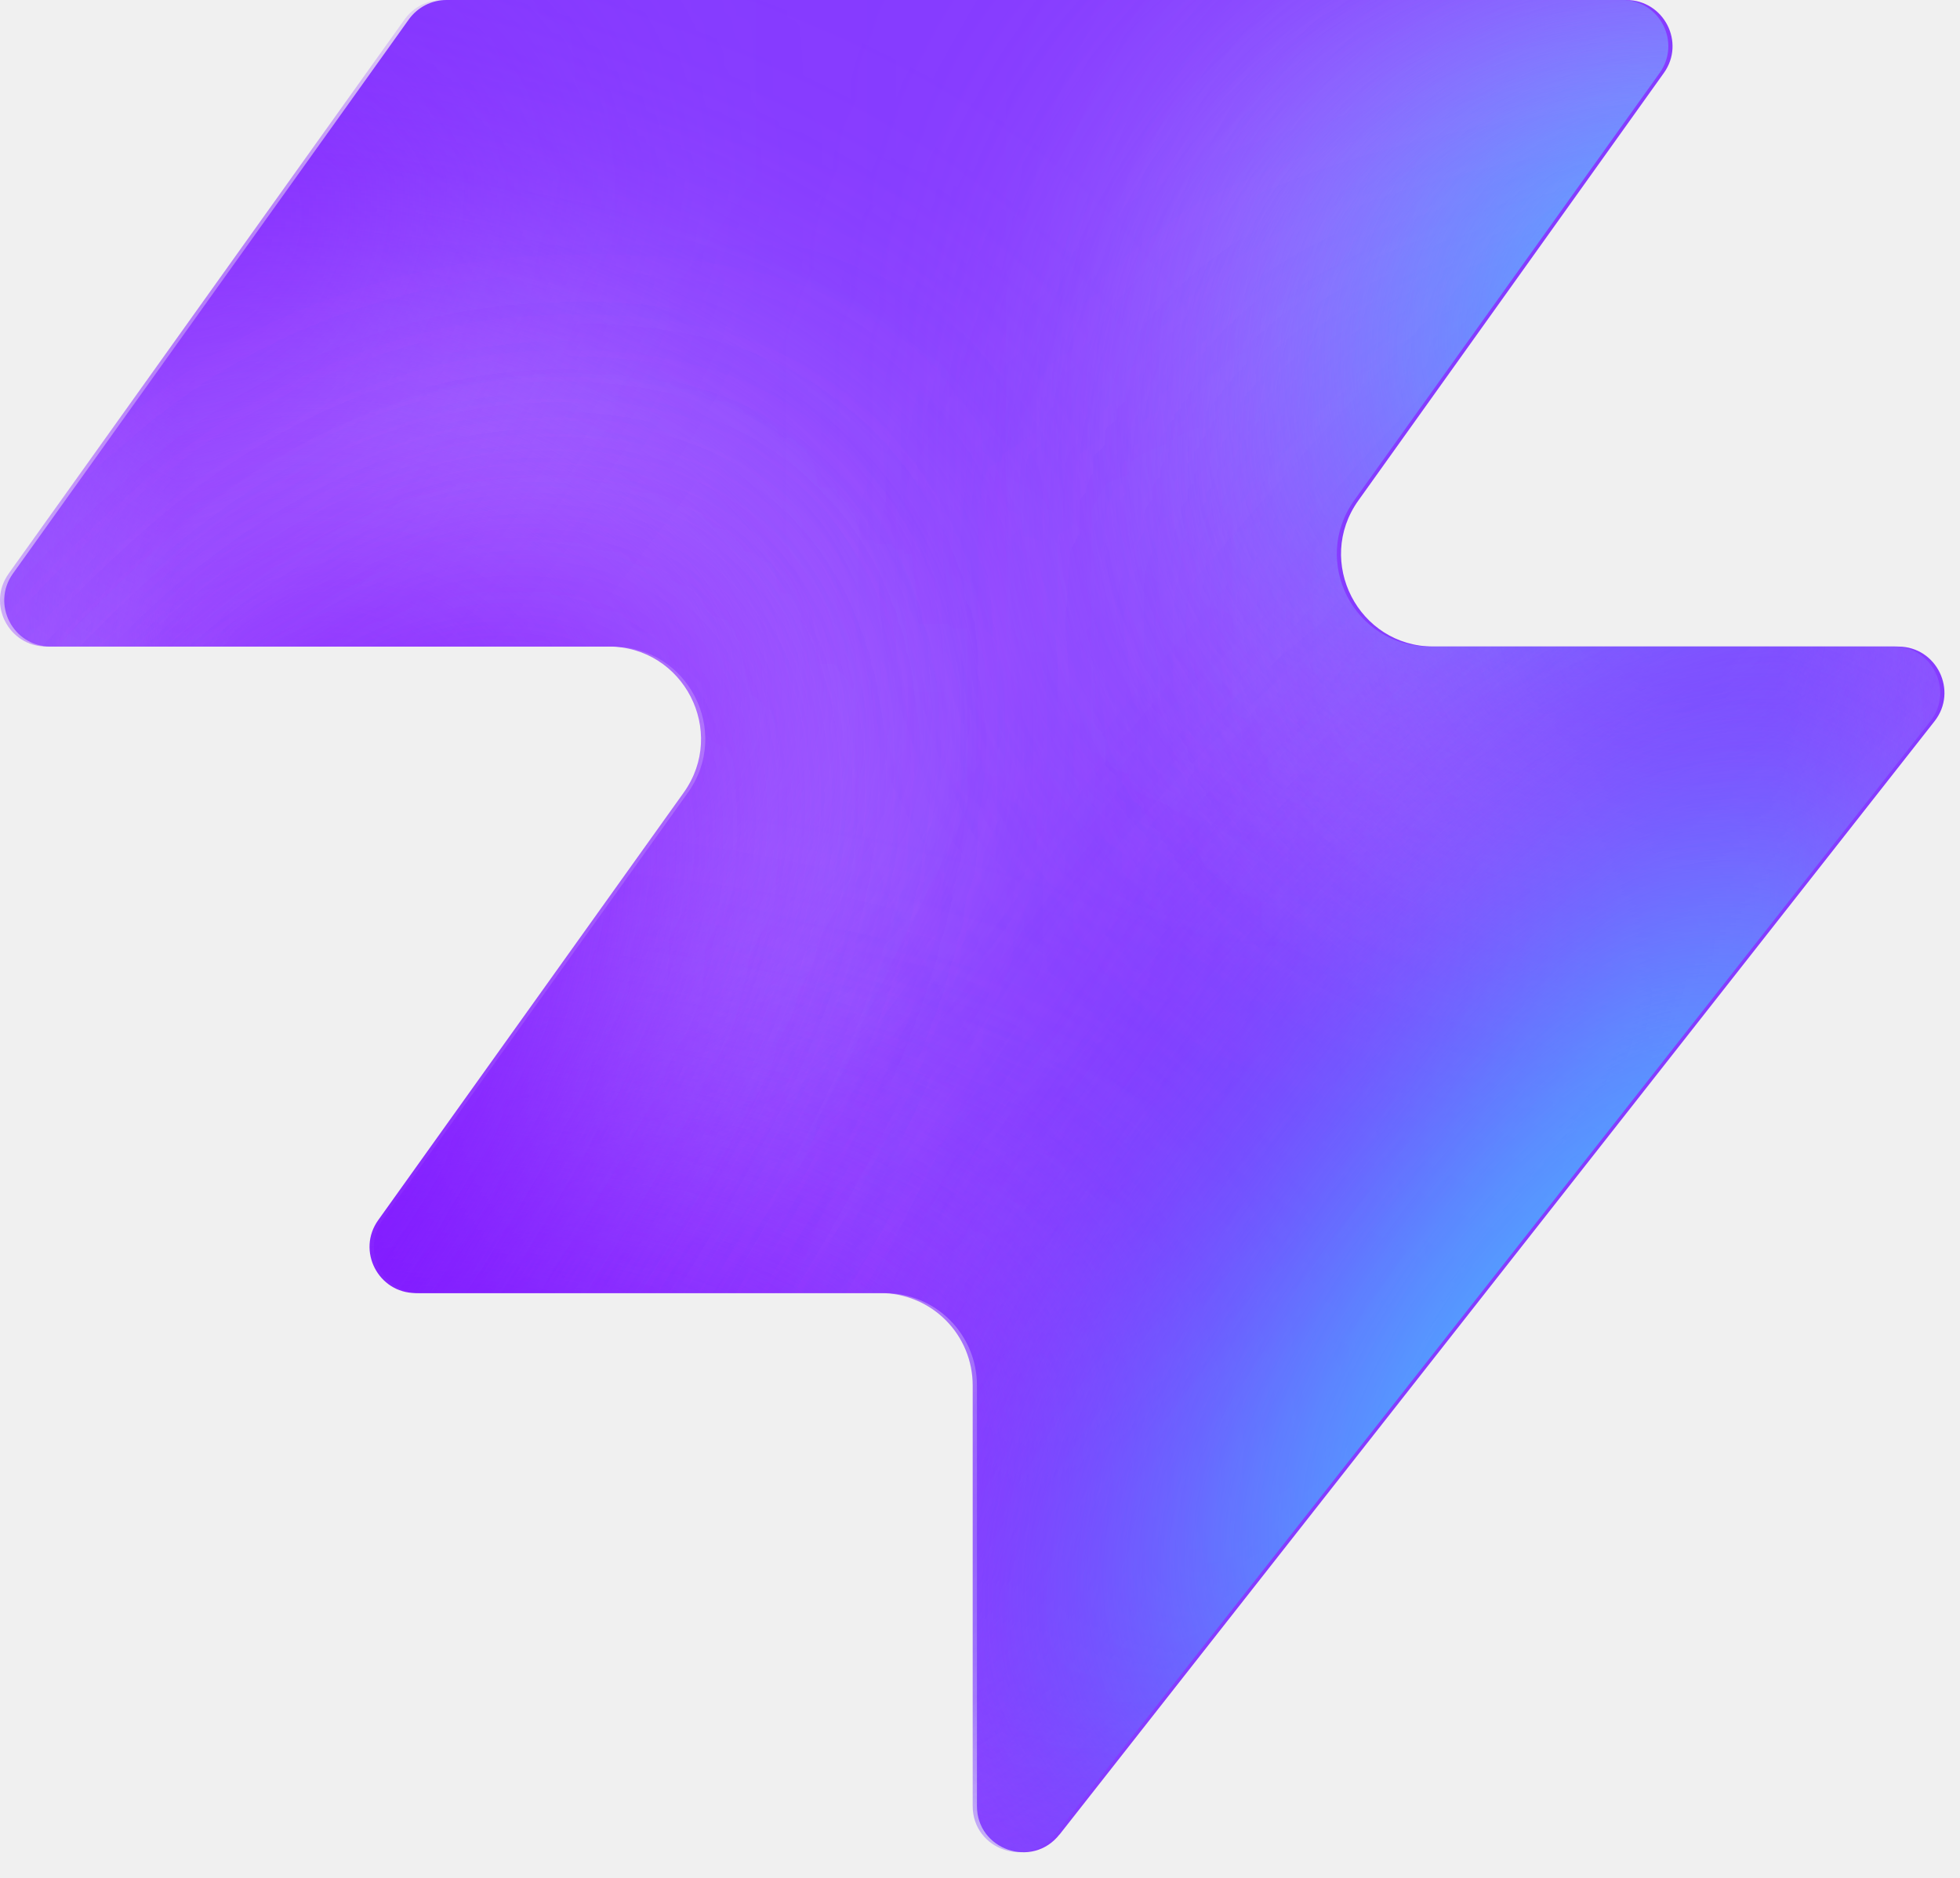
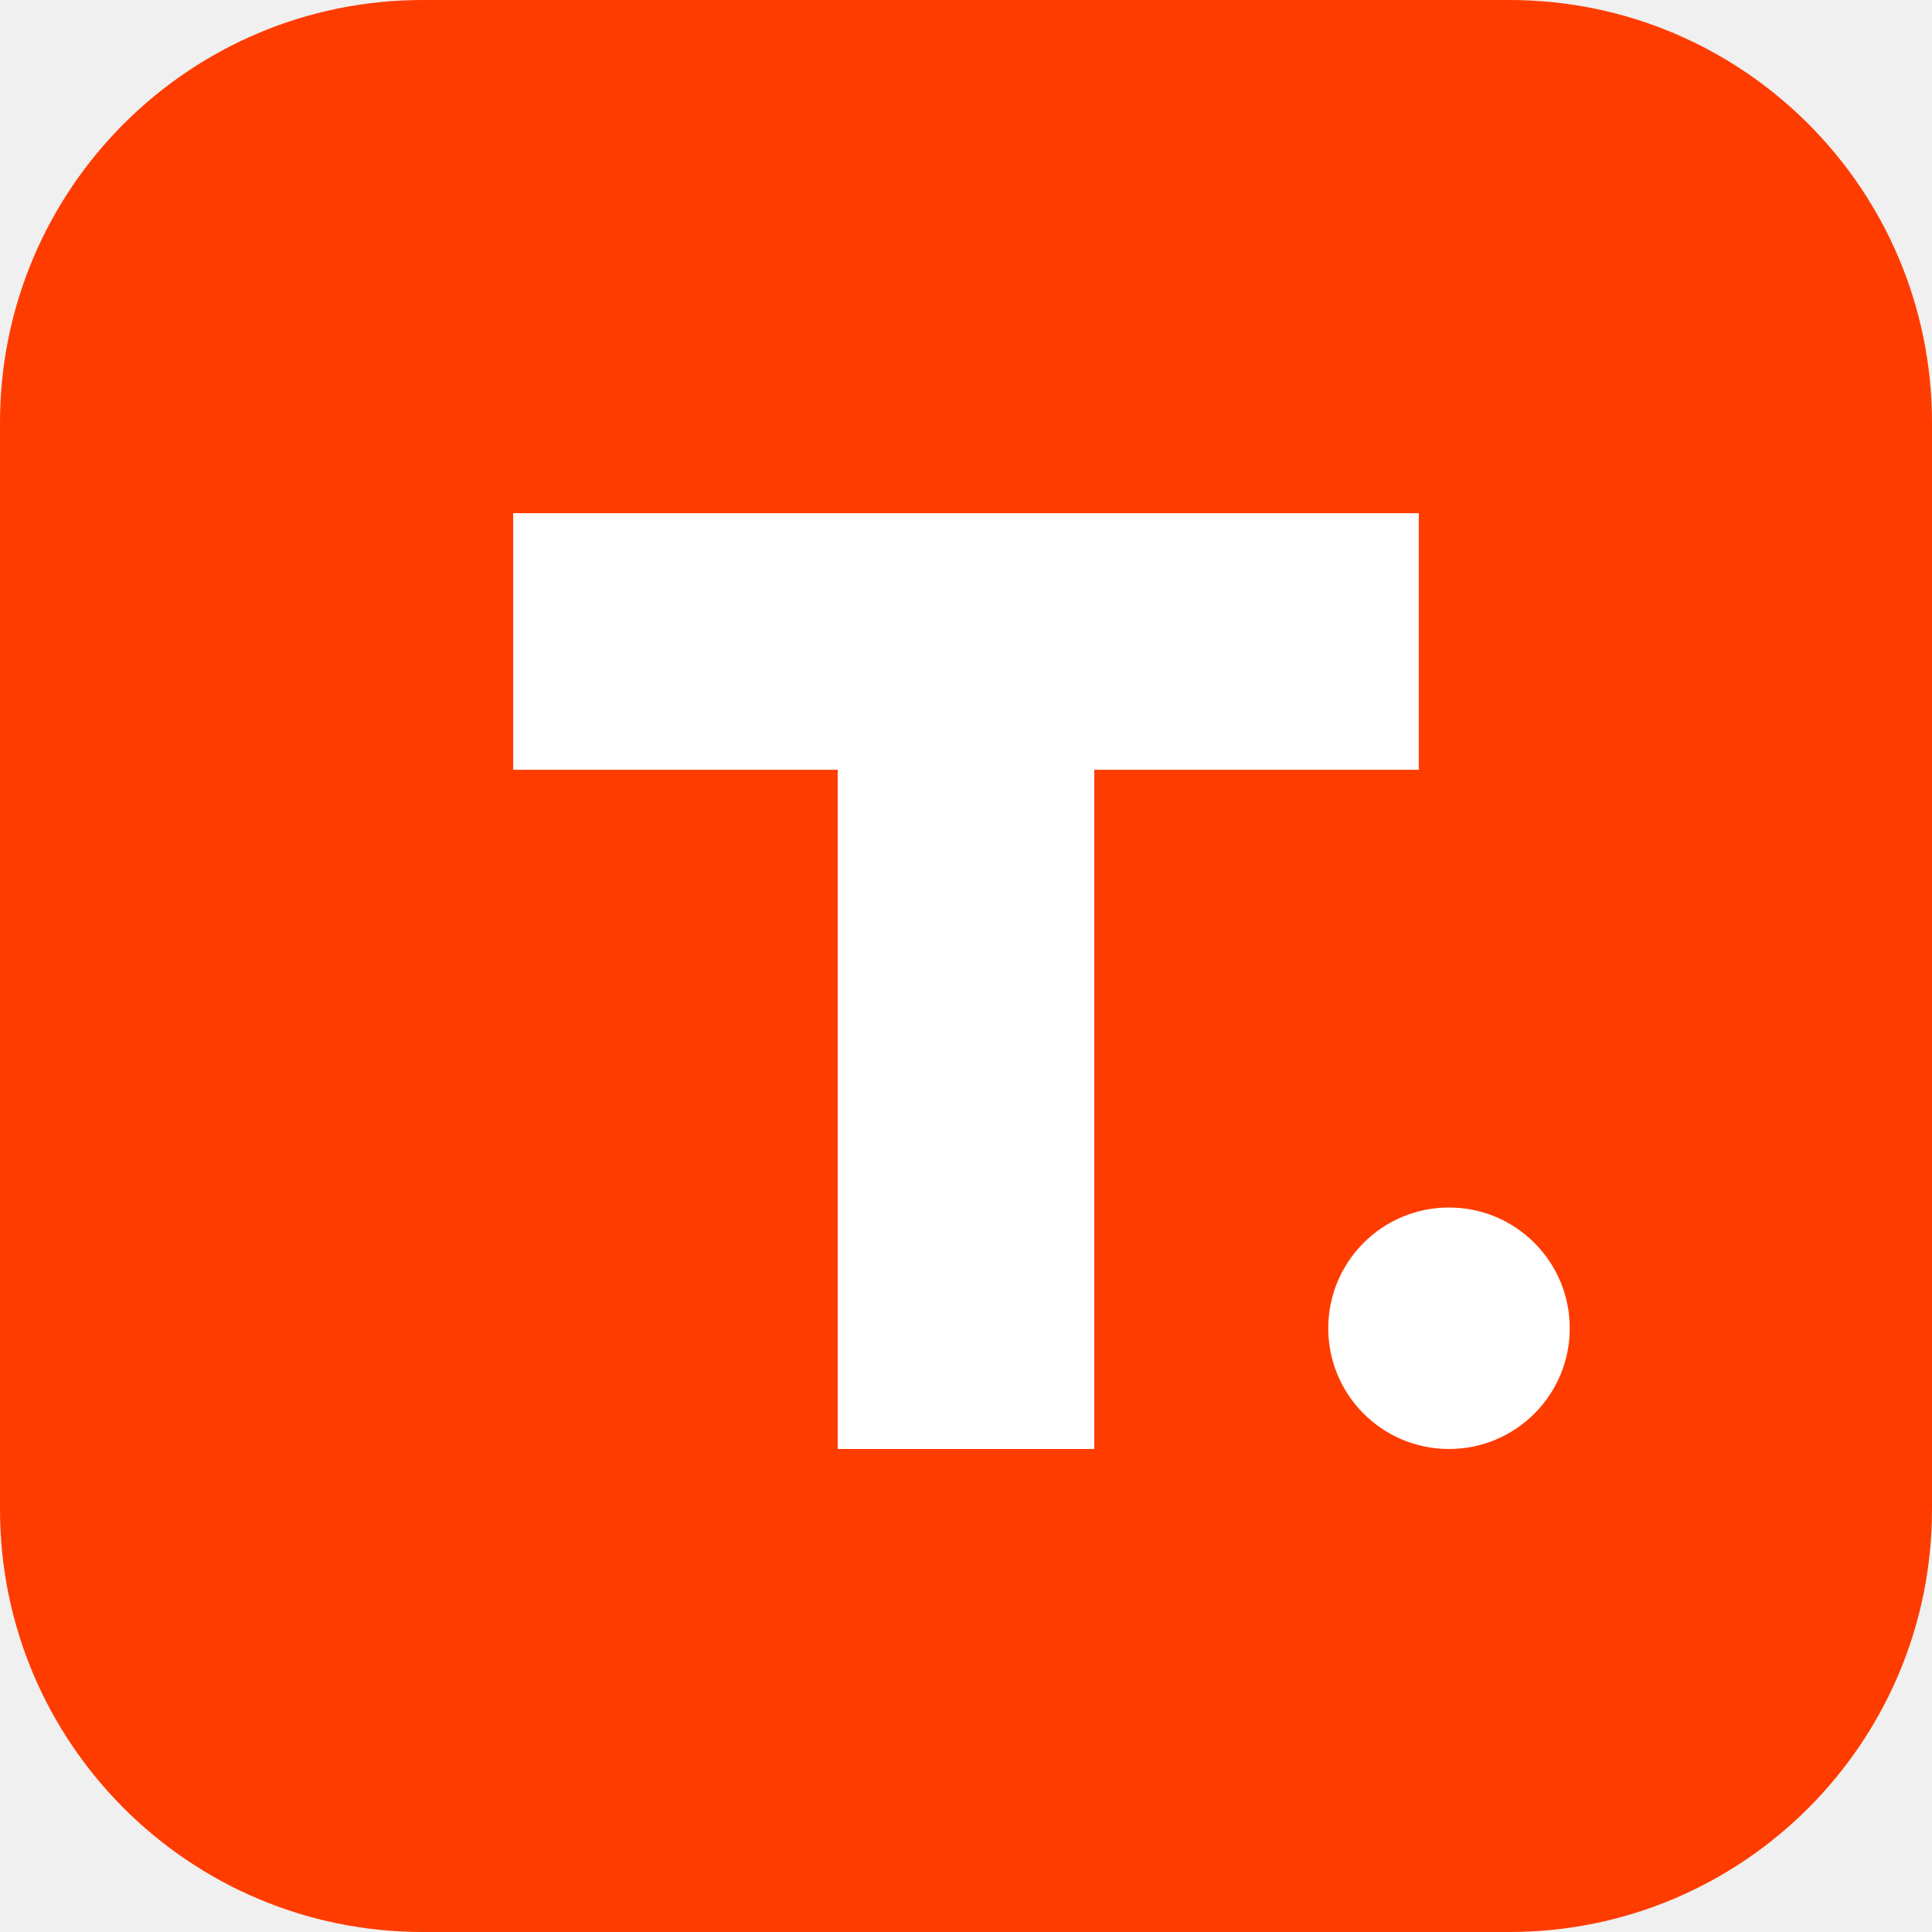
- <svg xmlns="http://www.w3.org/2000/svg" width="48" height="46" fill="none" viewBox="0 0 48 46">
-   <path fill="#863bff" d="M25.946 44.938c-.664.845-2.021.375-2.021-.698V33.937a2.26 2.26 0 0 0-2.262-2.262H10.287c-.92 0-1.456-1.04-.92-1.788l7.48-10.471c1.07-1.497 0-3.578-1.842-3.578H1.237c-.92 0-1.456-1.04-.92-1.788L10.013.474c.214-.297.556-.474.92-.474h28.894c.92 0 1.456 1.04.92 1.788l-7.48 10.471c-1.07 1.498 0 3.579 1.842 3.579h11.377c.943 0 1.473 1.088.89 1.83L25.947 44.94z" style="fill:#863bff;fill:color(display-p3 .525 .23 1);fill-opacity:1" />
-   <mask id="a" width="48" height="46" x="0" y="0" maskUnits="userSpaceOnUse" style="mask-type:alpha">
-     <path fill="#000" d="M25.842 44.938c-.664.844-2.021.375-2.021-.698V33.937a2.26 2.26 0 0 0-2.262-2.262H10.183c-.92 0-1.456-1.04-.92-1.788l7.48-10.471c1.07-1.498 0-3.579-1.842-3.579H1.133c-.92 0-1.456-1.04-.92-1.787L9.91.473c.214-.297.556-.474.92-.474h28.894c.92 0 1.456 1.04.92 1.788l-7.48 10.471c-1.07 1.498 0 3.578 1.842 3.578h11.377c.943 0 1.473 1.088.89 1.832L25.843 44.94z" style="fill:#000;fill-opacity:1" />
-   </mask>
-   <g mask="url(#a)">
-     <g filter="url(#b)">
-       <ellipse cx="5.508" cy="14.704" fill="#ede6ff" rx="5.508" ry="14.704" style="fill:#ede6ff;fill:color(display-p3 .927 .903 1);fill-opacity:1" transform="matrix(.00324 1 1 -.00324 -4.47 31.516)" />
-     </g>
-     <g filter="url(#c)">
-       <ellipse cx="10.399" cy="29.851" fill="#ede6ff" rx="10.399" ry="29.851" style="fill:#ede6ff;fill:color(display-p3 .927 .903 1);fill-opacity:1" transform="matrix(.00324 1 1 -.00324 -39.328 7.883)" />
-     </g>
-     <g filter="url(#d)">
-       <ellipse cx="5.508" cy="30.487" fill="#7e14ff" rx="5.508" ry="30.487" style="fill:#7e14ff;fill:color(display-p3 .492 .077 1);fill-opacity:1" transform="rotate(89.814 -25.913 -14.639)scale(1 -1)" />
-     </g>
-     <g filter="url(#e)">
-       <ellipse cx="5.508" cy="30.599" fill="#7e14ff" rx="5.508" ry="30.599" style="fill:#7e14ff;fill:color(display-p3 .492 .077 1);fill-opacity:1" transform="rotate(89.814 -32.644 -3.334)scale(1 -1)" />
-     </g>
-     <g filter="url(#f)">
-       <ellipse cx="5.508" cy="30.599" fill="#7e14ff" rx="5.508" ry="30.599" style="fill:#7e14ff;fill:color(display-p3 .492 .077 1);fill-opacity:1" transform="matrix(.00324 1 1 -.00324 -34.34 30.47)" />
-     </g>
-     <g filter="url(#g)">
-       <ellipse cx="14.072" cy="22.078" fill="#ede6ff" rx="14.072" ry="22.078" style="fill:#ede6ff;fill:color(display-p3 .927 .903 1);fill-opacity:1" transform="rotate(93.35 24.506 48.493)scale(-1 1)" />
-     </g>
-     <g filter="url(#h)">
-       <ellipse cx="3.47" cy="21.501" fill="#7e14ff" rx="3.47" ry="21.501" style="fill:#7e14ff;fill:color(display-p3 .492 .077 1);fill-opacity:1" transform="rotate(89.009 28.708 47.59)scale(-1 1)" />
-     </g>
-     <g filter="url(#i)">
-       <ellipse cx="3.47" cy="21.501" fill="#7e14ff" rx="3.47" ry="21.501" style="fill:#7e14ff;fill:color(display-p3 .492 .077 1);fill-opacity:1" transform="rotate(89.009 28.708 47.59)scale(-1 1)" />
-     </g>
-     <g filter="url(#j)">
-       <ellipse cx=".387" cy="8.972" fill="#7e14ff" rx="4.407" ry="29.108" style="fill:#7e14ff;fill:color(display-p3 .492 .077 1);fill-opacity:1" transform="rotate(39.51 .387 8.972)" />
-     </g>
-     <g filter="url(#k)">
-       <ellipse cx="47.523" cy="-6.092" fill="#7e14ff" rx="4.407" ry="29.108" style="fill:#7e14ff;fill:color(display-p3 .492 .077 1);fill-opacity:1" transform="rotate(37.892 47.523 -6.092)" />
-     </g>
-     <g filter="url(#l)">
-       <ellipse cx="41.412" cy="6.333" fill="#47bfff" rx="5.971" ry="9.665" style="fill:#47bfff;fill:color(display-p3 .28 .748 1);fill-opacity:1" transform="rotate(37.892 41.412 6.333)" />
-     </g>
-     <g filter="url(#m)">
-       <ellipse cx="-1.879" cy="38.332" fill="#7e14ff" rx="4.407" ry="29.108" style="fill:#7e14ff;fill:color(display-p3 .492 .077 1);fill-opacity:1" transform="rotate(37.892 -1.88 38.332)" />
-     </g>
-     <g filter="url(#n)">
-       <ellipse cx="-1.879" cy="38.332" fill="#7e14ff" rx="4.407" ry="29.108" style="fill:#7e14ff;fill:color(display-p3 .492 .077 1);fill-opacity:1" transform="rotate(37.892 -1.88 38.332)" />
-     </g>
-     <g filter="url(#o)">
-       <ellipse cx="35.651" cy="29.907" fill="#7e14ff" rx="4.407" ry="29.108" style="fill:#7e14ff;fill:color(display-p3 .492 .077 1);fill-opacity:1" transform="rotate(37.892 35.651 29.907)" />
-     </g>
-     <g filter="url(#p)">
-       <ellipse cx="38.418" cy="32.4" fill="#47bfff" rx="5.971" ry="15.297" style="fill:#47bfff;fill:color(display-p3 .28 .748 1);fill-opacity:1" transform="rotate(37.892 38.418 32.4)" />
-     </g>
-   </g>
-   <defs>
-     <filter id="b" width="60.045" height="41.654" x="-19.77" y="16.149" color-interpolation-filters="sRGB" filterUnits="userSpaceOnUse">
-       <feFlood flood-opacity="0" result="BackgroundImageFix" />
-       <feBlend in="SourceGraphic" in2="BackgroundImageFix" result="shape" />
-       <feGaussianBlur result="effect1_foregroundBlur_2002_17158" stdDeviation="7.659" />
-     </filter>
-     <filter id="c" width="90.34" height="51.437" x="-54.613" y="-7.533" color-interpolation-filters="sRGB" filterUnits="userSpaceOnUse">
-       <feFlood flood-opacity="0" result="BackgroundImageFix" />
-       <feBlend in="SourceGraphic" in2="BackgroundImageFix" result="shape" />
-       <feGaussianBlur result="effect1_foregroundBlur_2002_17158" stdDeviation="7.659" />
-     </filter>
-     <filter id="d" width="79.355" height="29.4" x="-49.64" y="2.03" color-interpolation-filters="sRGB" filterUnits="userSpaceOnUse">
-       <feFlood flood-opacity="0" result="BackgroundImageFix" />
-       <feBlend in="SourceGraphic" in2="BackgroundImageFix" result="shape" />
-       <feGaussianBlur result="effect1_foregroundBlur_2002_17158" stdDeviation="4.596" />
-     </filter>
-     <filter id="e" width="79.579" height="29.4" x="-45.045" y="20.029" color-interpolation-filters="sRGB" filterUnits="userSpaceOnUse">
-       <feFlood flood-opacity="0" result="BackgroundImageFix" />
-       <feBlend in="SourceGraphic" in2="BackgroundImageFix" result="shape" />
-       <feGaussianBlur result="effect1_foregroundBlur_2002_17158" stdDeviation="4.596" />
-     </filter>
-     <filter id="f" width="79.579" height="29.4" x="-43.513" y="21.178" color-interpolation-filters="sRGB" filterUnits="userSpaceOnUse">
-       <feFlood flood-opacity="0" result="BackgroundImageFix" />
-       <feBlend in="SourceGraphic" in2="BackgroundImageFix" result="shape" />
-       <feGaussianBlur result="effect1_foregroundBlur_2002_17158" stdDeviation="4.596" />
-     </filter>
-     <filter id="g" width="74.749" height="58.852" x="15.756" y="-17.901" color-interpolation-filters="sRGB" filterUnits="userSpaceOnUse">
-       <feFlood flood-opacity="0" result="BackgroundImageFix" />
-       <feBlend in="SourceGraphic" in2="BackgroundImageFix" result="shape" />
-       <feGaussianBlur result="effect1_foregroundBlur_2002_17158" stdDeviation="7.659" />
-     </filter>
-     <filter id="h" width="61.377" height="25.362" x="23.548" y="2.284" color-interpolation-filters="sRGB" filterUnits="userSpaceOnUse">
-       <feFlood flood-opacity="0" result="BackgroundImageFix" />
-       <feBlend in="SourceGraphic" in2="BackgroundImageFix" result="shape" />
-       <feGaussianBlur result="effect1_foregroundBlur_2002_17158" stdDeviation="4.596" />
-     </filter>
-     <filter id="i" width="61.377" height="25.362" x="23.548" y="2.284" color-interpolation-filters="sRGB" filterUnits="userSpaceOnUse">
-       <feFlood flood-opacity="0" result="BackgroundImageFix" />
-       <feBlend in="SourceGraphic" in2="BackgroundImageFix" result="shape" />
-       <feGaussianBlur result="effect1_foregroundBlur_2002_17158" stdDeviation="4.596" />
-     </filter>
-     <filter id="j" width="56.045" height="63.649" x="-27.636" y="-22.853" color-interpolation-filters="sRGB" filterUnits="userSpaceOnUse">
-       <feFlood flood-opacity="0" result="BackgroundImageFix" />
-       <feBlend in="SourceGraphic" in2="BackgroundImageFix" result="shape" />
-       <feGaussianBlur result="effect1_foregroundBlur_2002_17158" stdDeviation="4.596" />
-     </filter>
-     <filter id="k" width="54.814" height="64.646" x="20.116" y="-38.415" color-interpolation-filters="sRGB" filterUnits="userSpaceOnUse">
-       <feFlood flood-opacity="0" result="BackgroundImageFix" />
-       <feBlend in="SourceGraphic" in2="BackgroundImageFix" result="shape" />
-       <feGaussianBlur result="effect1_foregroundBlur_2002_17158" stdDeviation="4.596" />
-     </filter>
-     <filter id="l" width="33.541" height="35.313" x="24.641" y="-11.323" color-interpolation-filters="sRGB" filterUnits="userSpaceOnUse">
-       <feFlood flood-opacity="0" result="BackgroundImageFix" />
-       <feBlend in="SourceGraphic" in2="BackgroundImageFix" result="shape" />
-       <feGaussianBlur result="effect1_foregroundBlur_2002_17158" stdDeviation="4.596" />
-     </filter>
-     <filter id="m" width="54.814" height="64.646" x="-29.286" y="6.009" color-interpolation-filters="sRGB" filterUnits="userSpaceOnUse">
-       <feFlood flood-opacity="0" result="BackgroundImageFix" />
-       <feBlend in="SourceGraphic" in2="BackgroundImageFix" result="shape" />
-       <feGaussianBlur result="effect1_foregroundBlur_2002_17158" stdDeviation="4.596" />
-     </filter>
-     <filter id="n" width="54.814" height="64.646" x="-29.286" y="6.009" color-interpolation-filters="sRGB" filterUnits="userSpaceOnUse">
-       <feFlood flood-opacity="0" result="BackgroundImageFix" />
-       <feBlend in="SourceGraphic" in2="BackgroundImageFix" result="shape" />
-       <feGaussianBlur result="effect1_foregroundBlur_2002_17158" stdDeviation="4.596" />
-     </filter>
-     <filter id="o" width="54.814" height="64.646" x="8.244" y="-2.416" color-interpolation-filters="sRGB" filterUnits="userSpaceOnUse">
-       <feFlood flood-opacity="0" result="BackgroundImageFix" />
-       <feBlend in="SourceGraphic" in2="BackgroundImageFix" result="shape" />
-       <feGaussianBlur result="effect1_foregroundBlur_2002_17158" stdDeviation="4.596" />
-     </filter>
-     <filter id="p" width="39.409" height="43.623" x="18.713" y="10.588" color-interpolation-filters="sRGB" filterUnits="userSpaceOnUse">
-       <feFlood flood-opacity="0" result="BackgroundImageFix" />
-       <feBlend in="SourceGraphic" in2="BackgroundImageFix" result="shape" />
-       <feGaussianBlur result="effect1_foregroundBlur_2002_17158" stdDeviation="4.596" />
-     </filter>
-   </defs>
+ <svg xmlns="http://www.w3.org/2000/svg" viewBox="0 0 64 64">
+   <rect width="64" height="64" rx="14" fill="#ff3c00" />
+   <path fill="#fff" d="M17 17h30v8.5H36.25V48h-8.5V25.5H17z" />
+   <circle cx="48" cy="44" r="4" fill="#fff" />
</svg>
